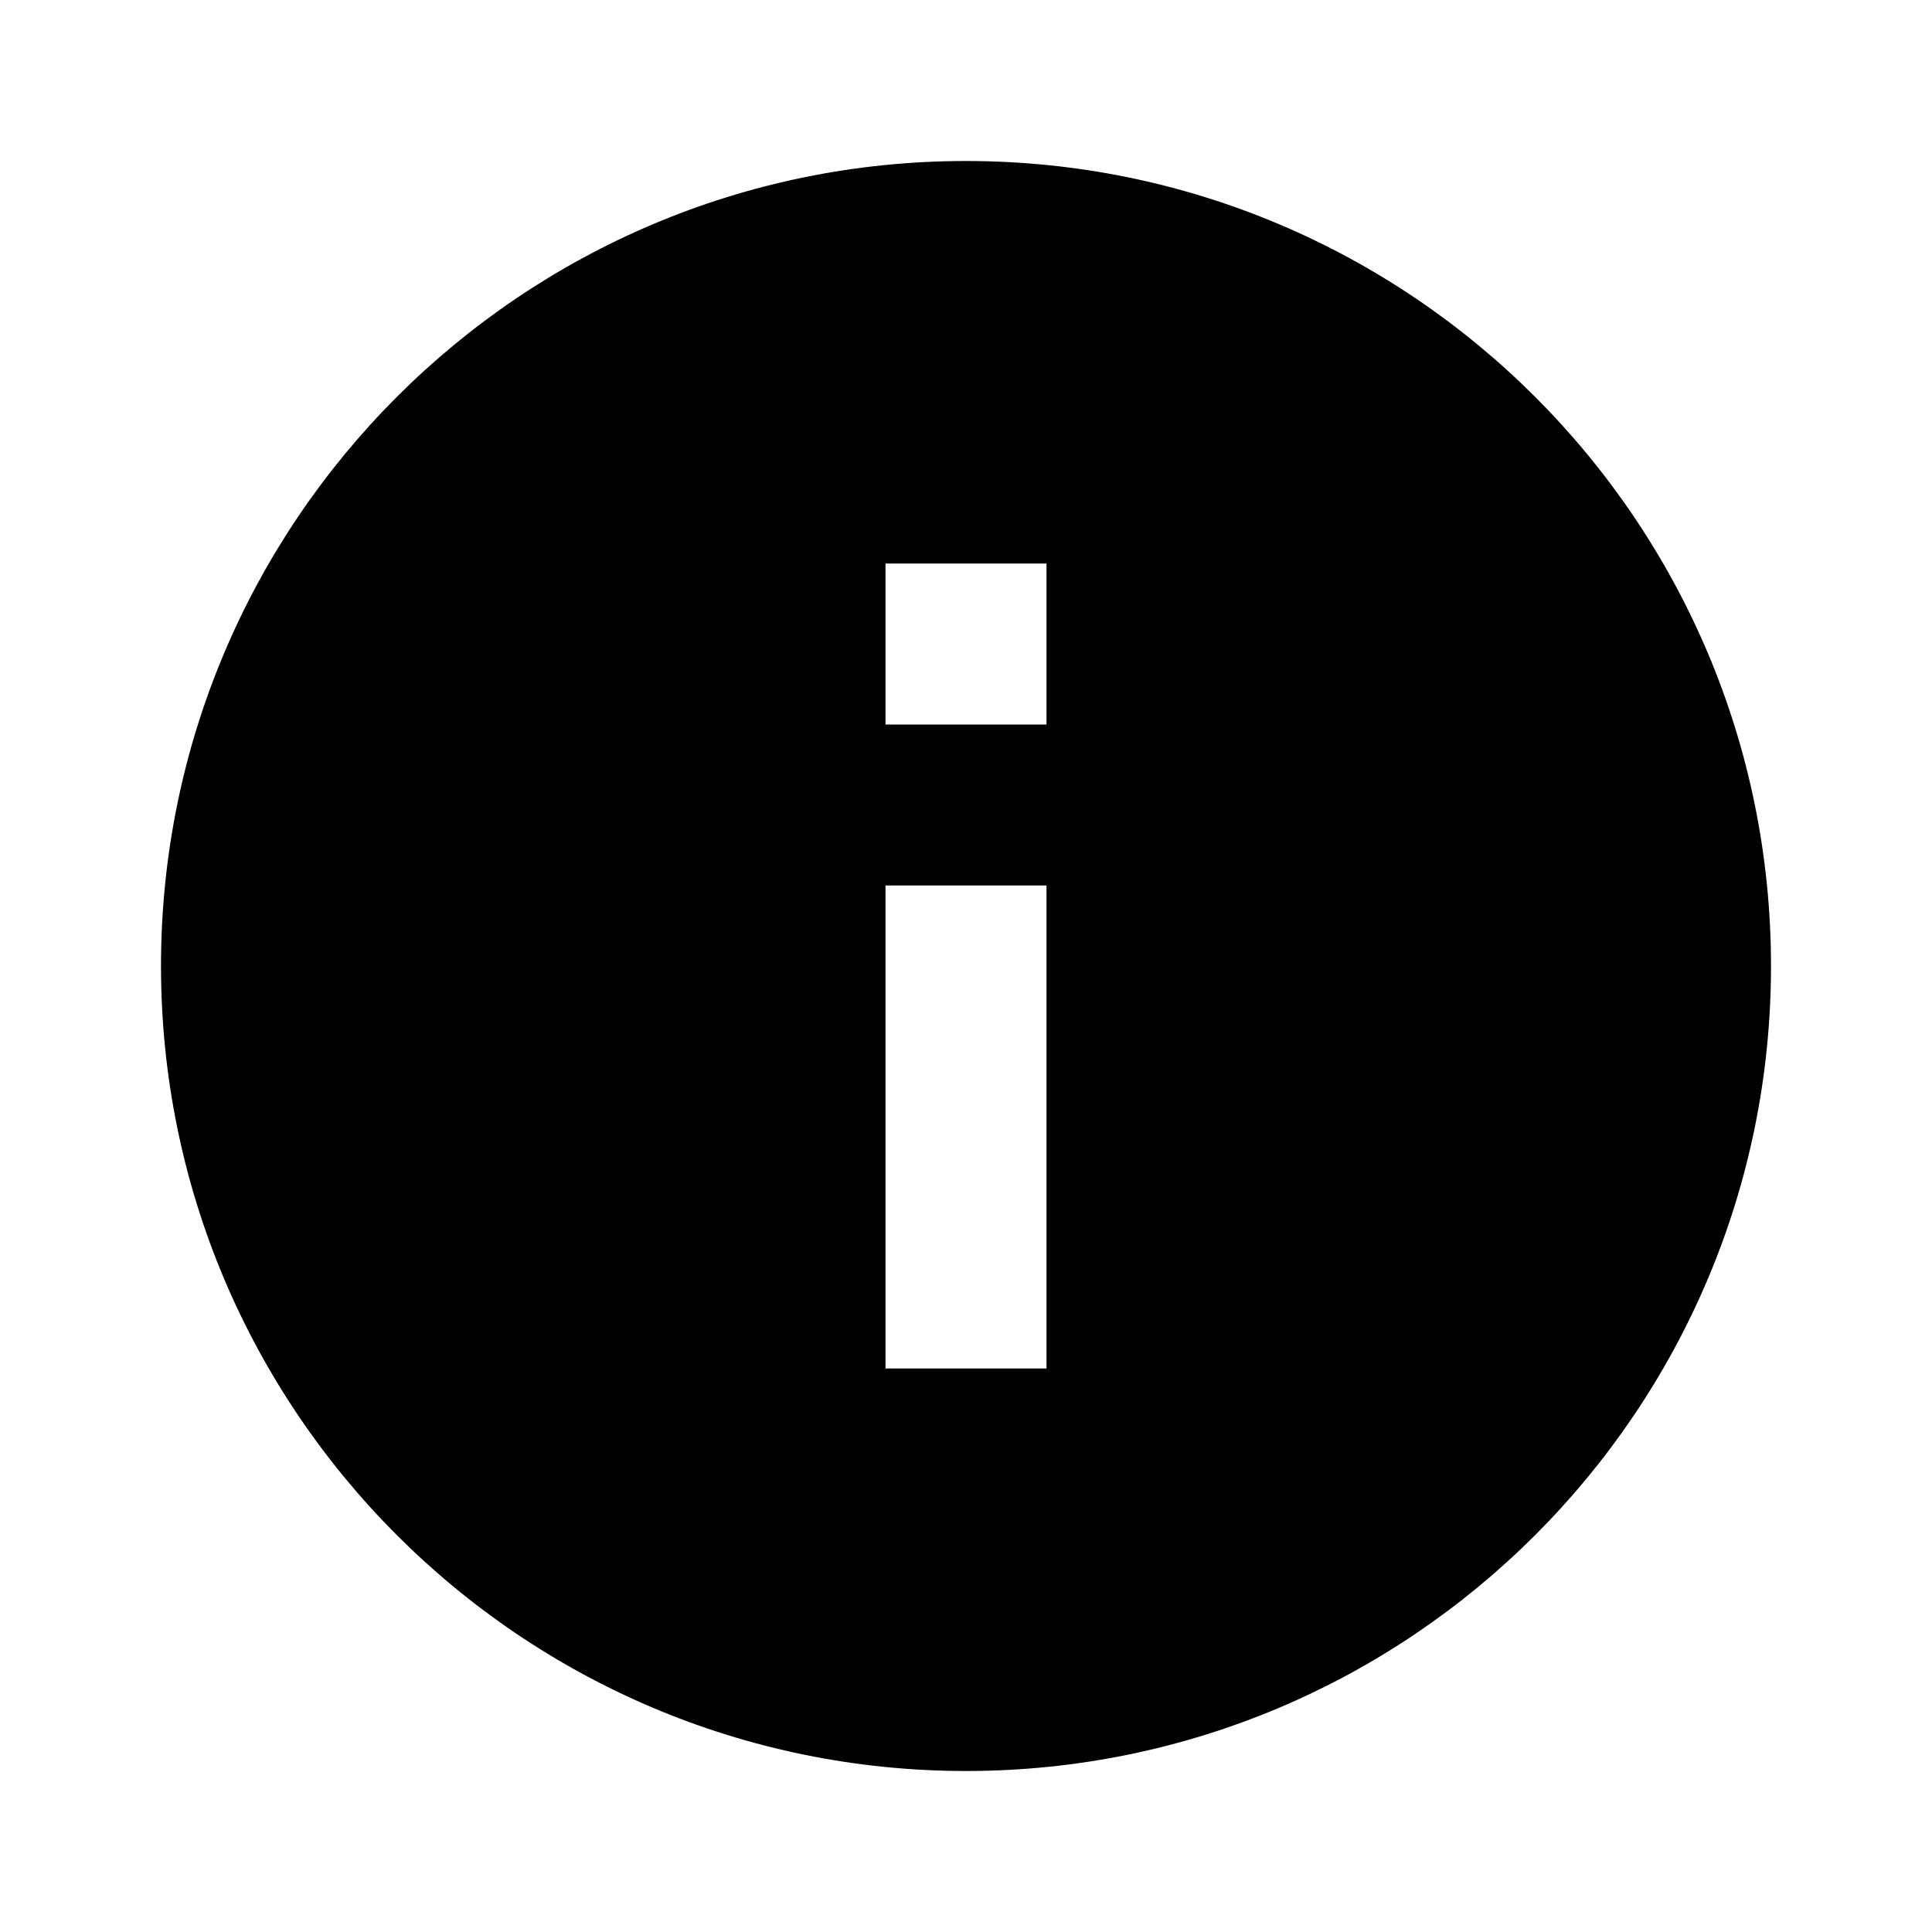
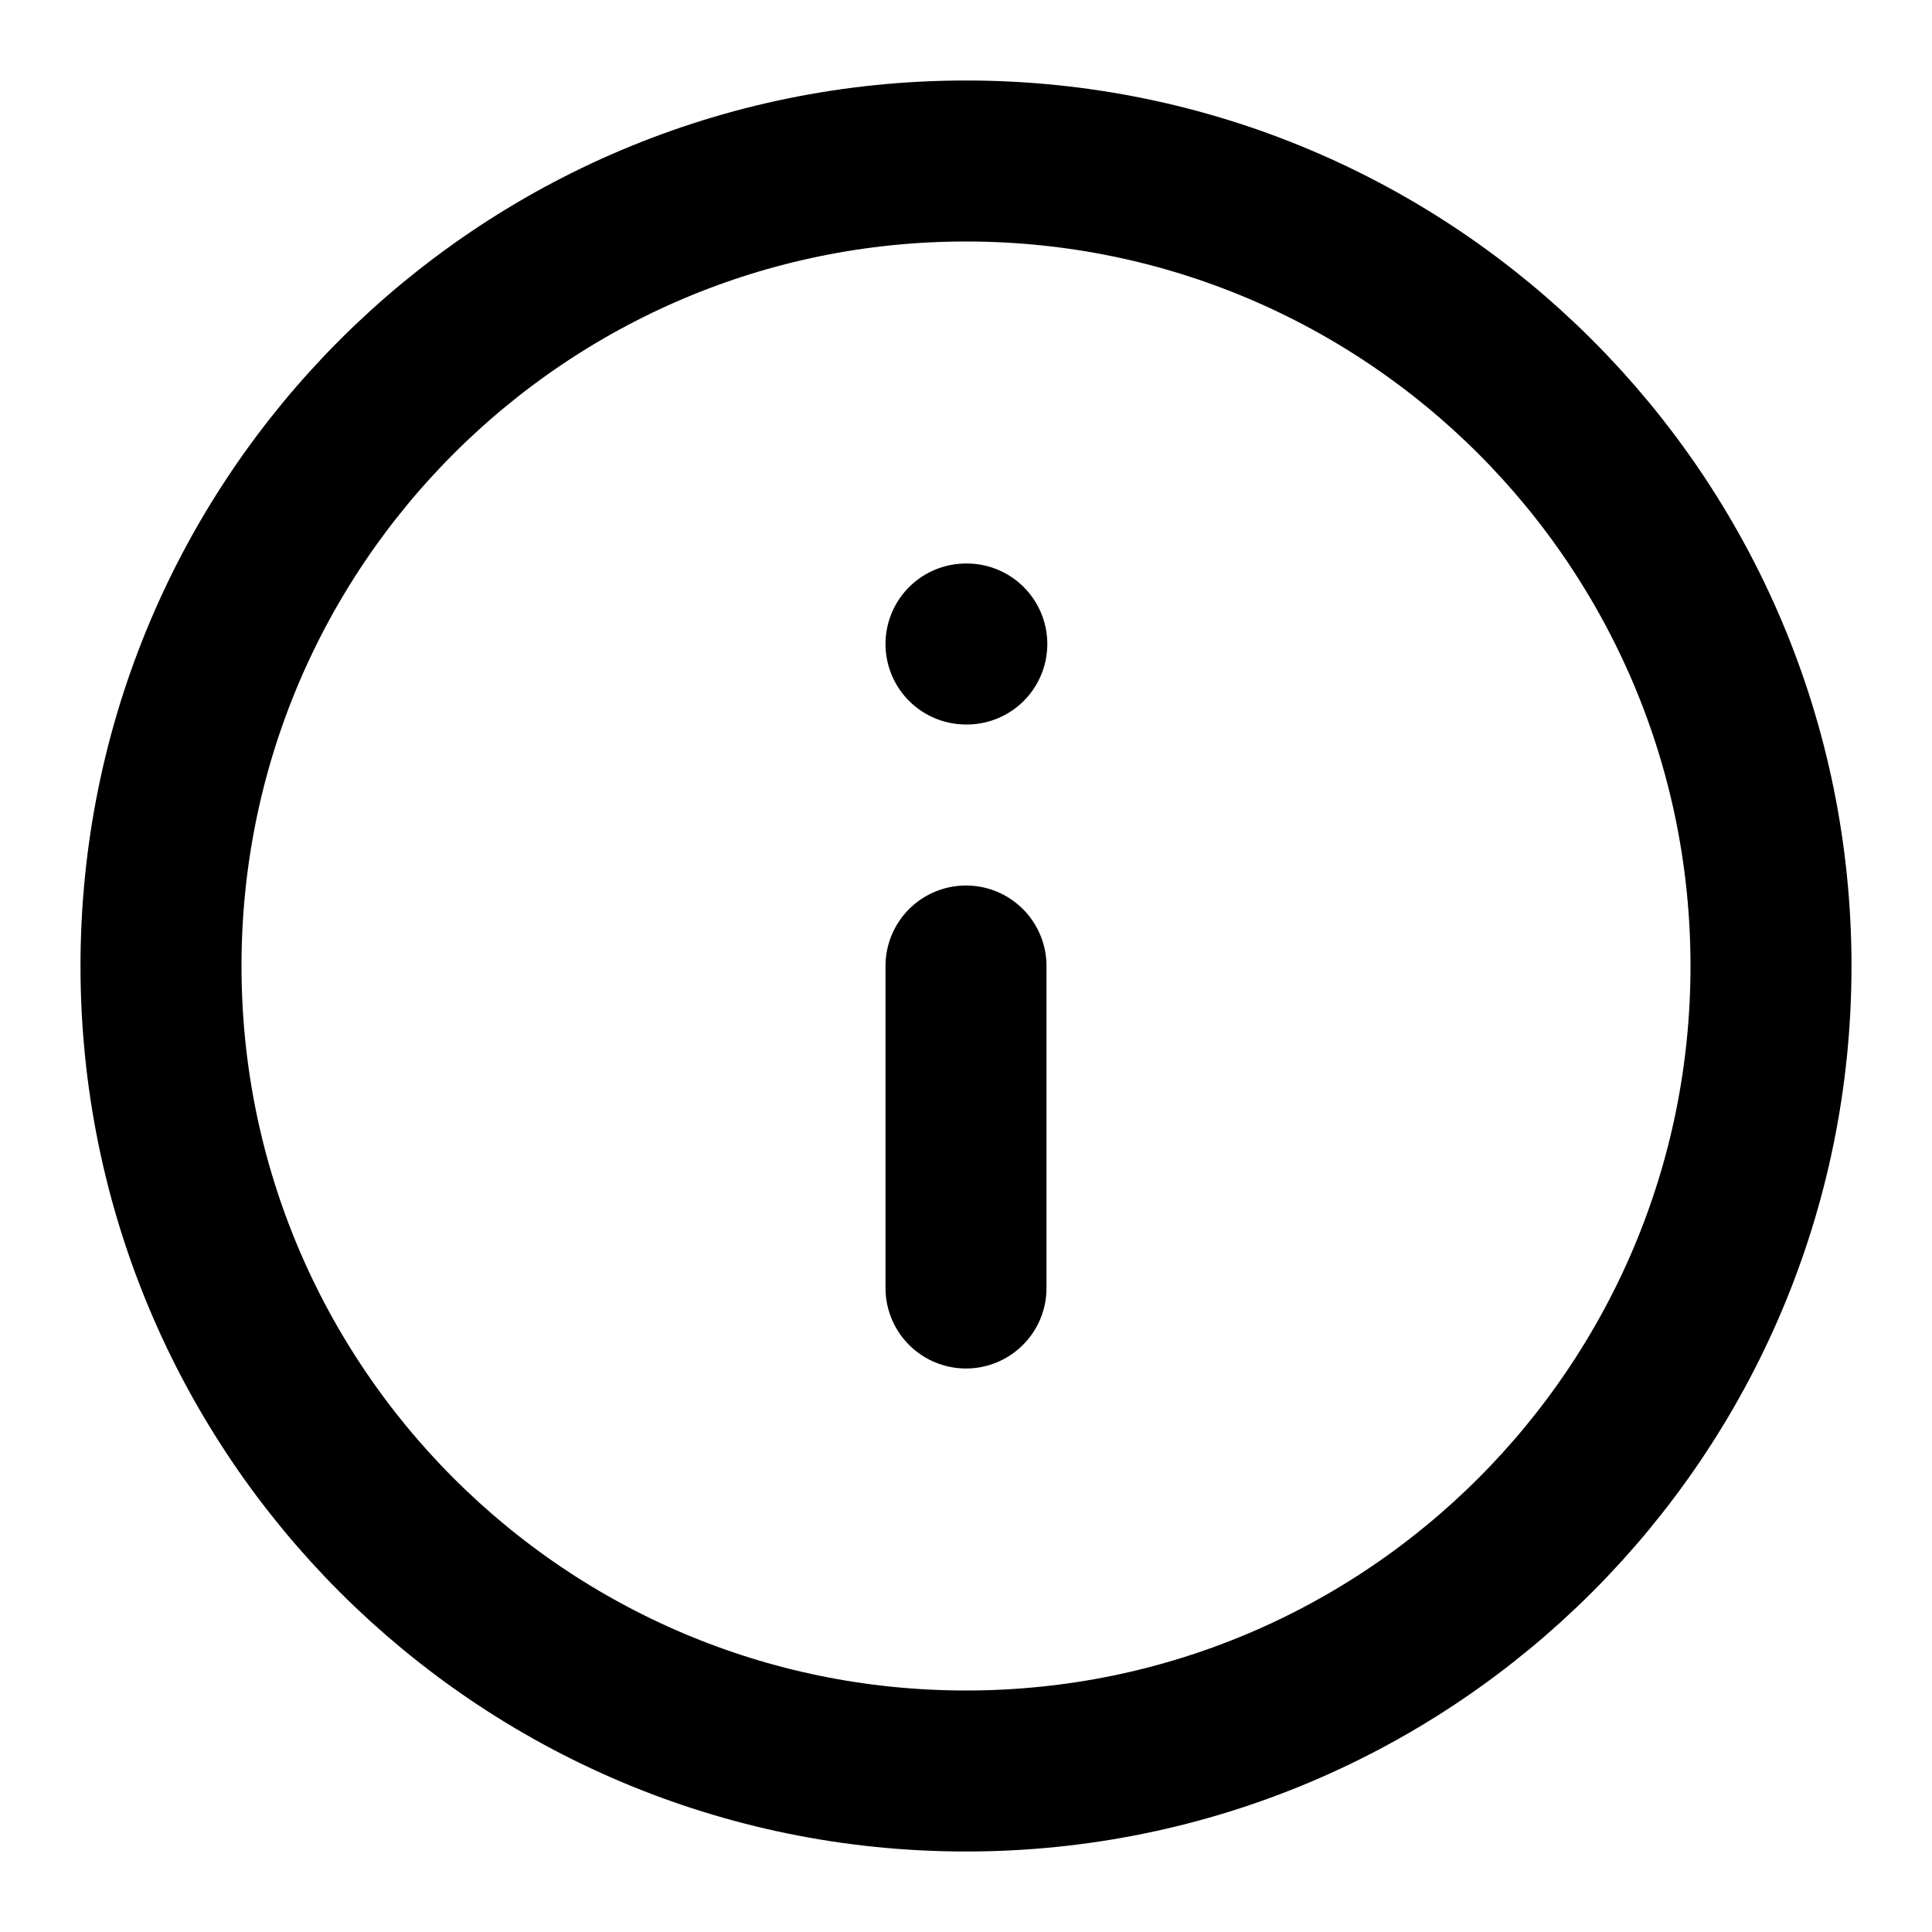
- <svg xmlns="http://www.w3.org/2000/svg" width="24" height="24" viewBox="0 0 24 24">
-   <path d="M0 0h24v24H0z" fill="none" />
-   <path d="M12 2C6.48 2 2 6.48 2 12s4.48 10 10 10 10-4.48 10-10S17.52 2 12 2zm1 15h-2v-6h2v6zm0-8h-2V7h2v2z" />
+ <svg xmlns="http://www.w3.org/2000/svg" width="24" height="24" viewBox="0 0 24 24" fill="none" stroke="currentColor" stroke-width="2" stroke-linecap="round" stroke-linejoin="round" class="feather feather-info">
+   <circle cx="12" cy="12" r="10" />
+   <line x1="12" y1="16" x2="12" y2="12" />
+   <line x1="12" y1="8" x2="12.01" y2="8" />
</svg>
